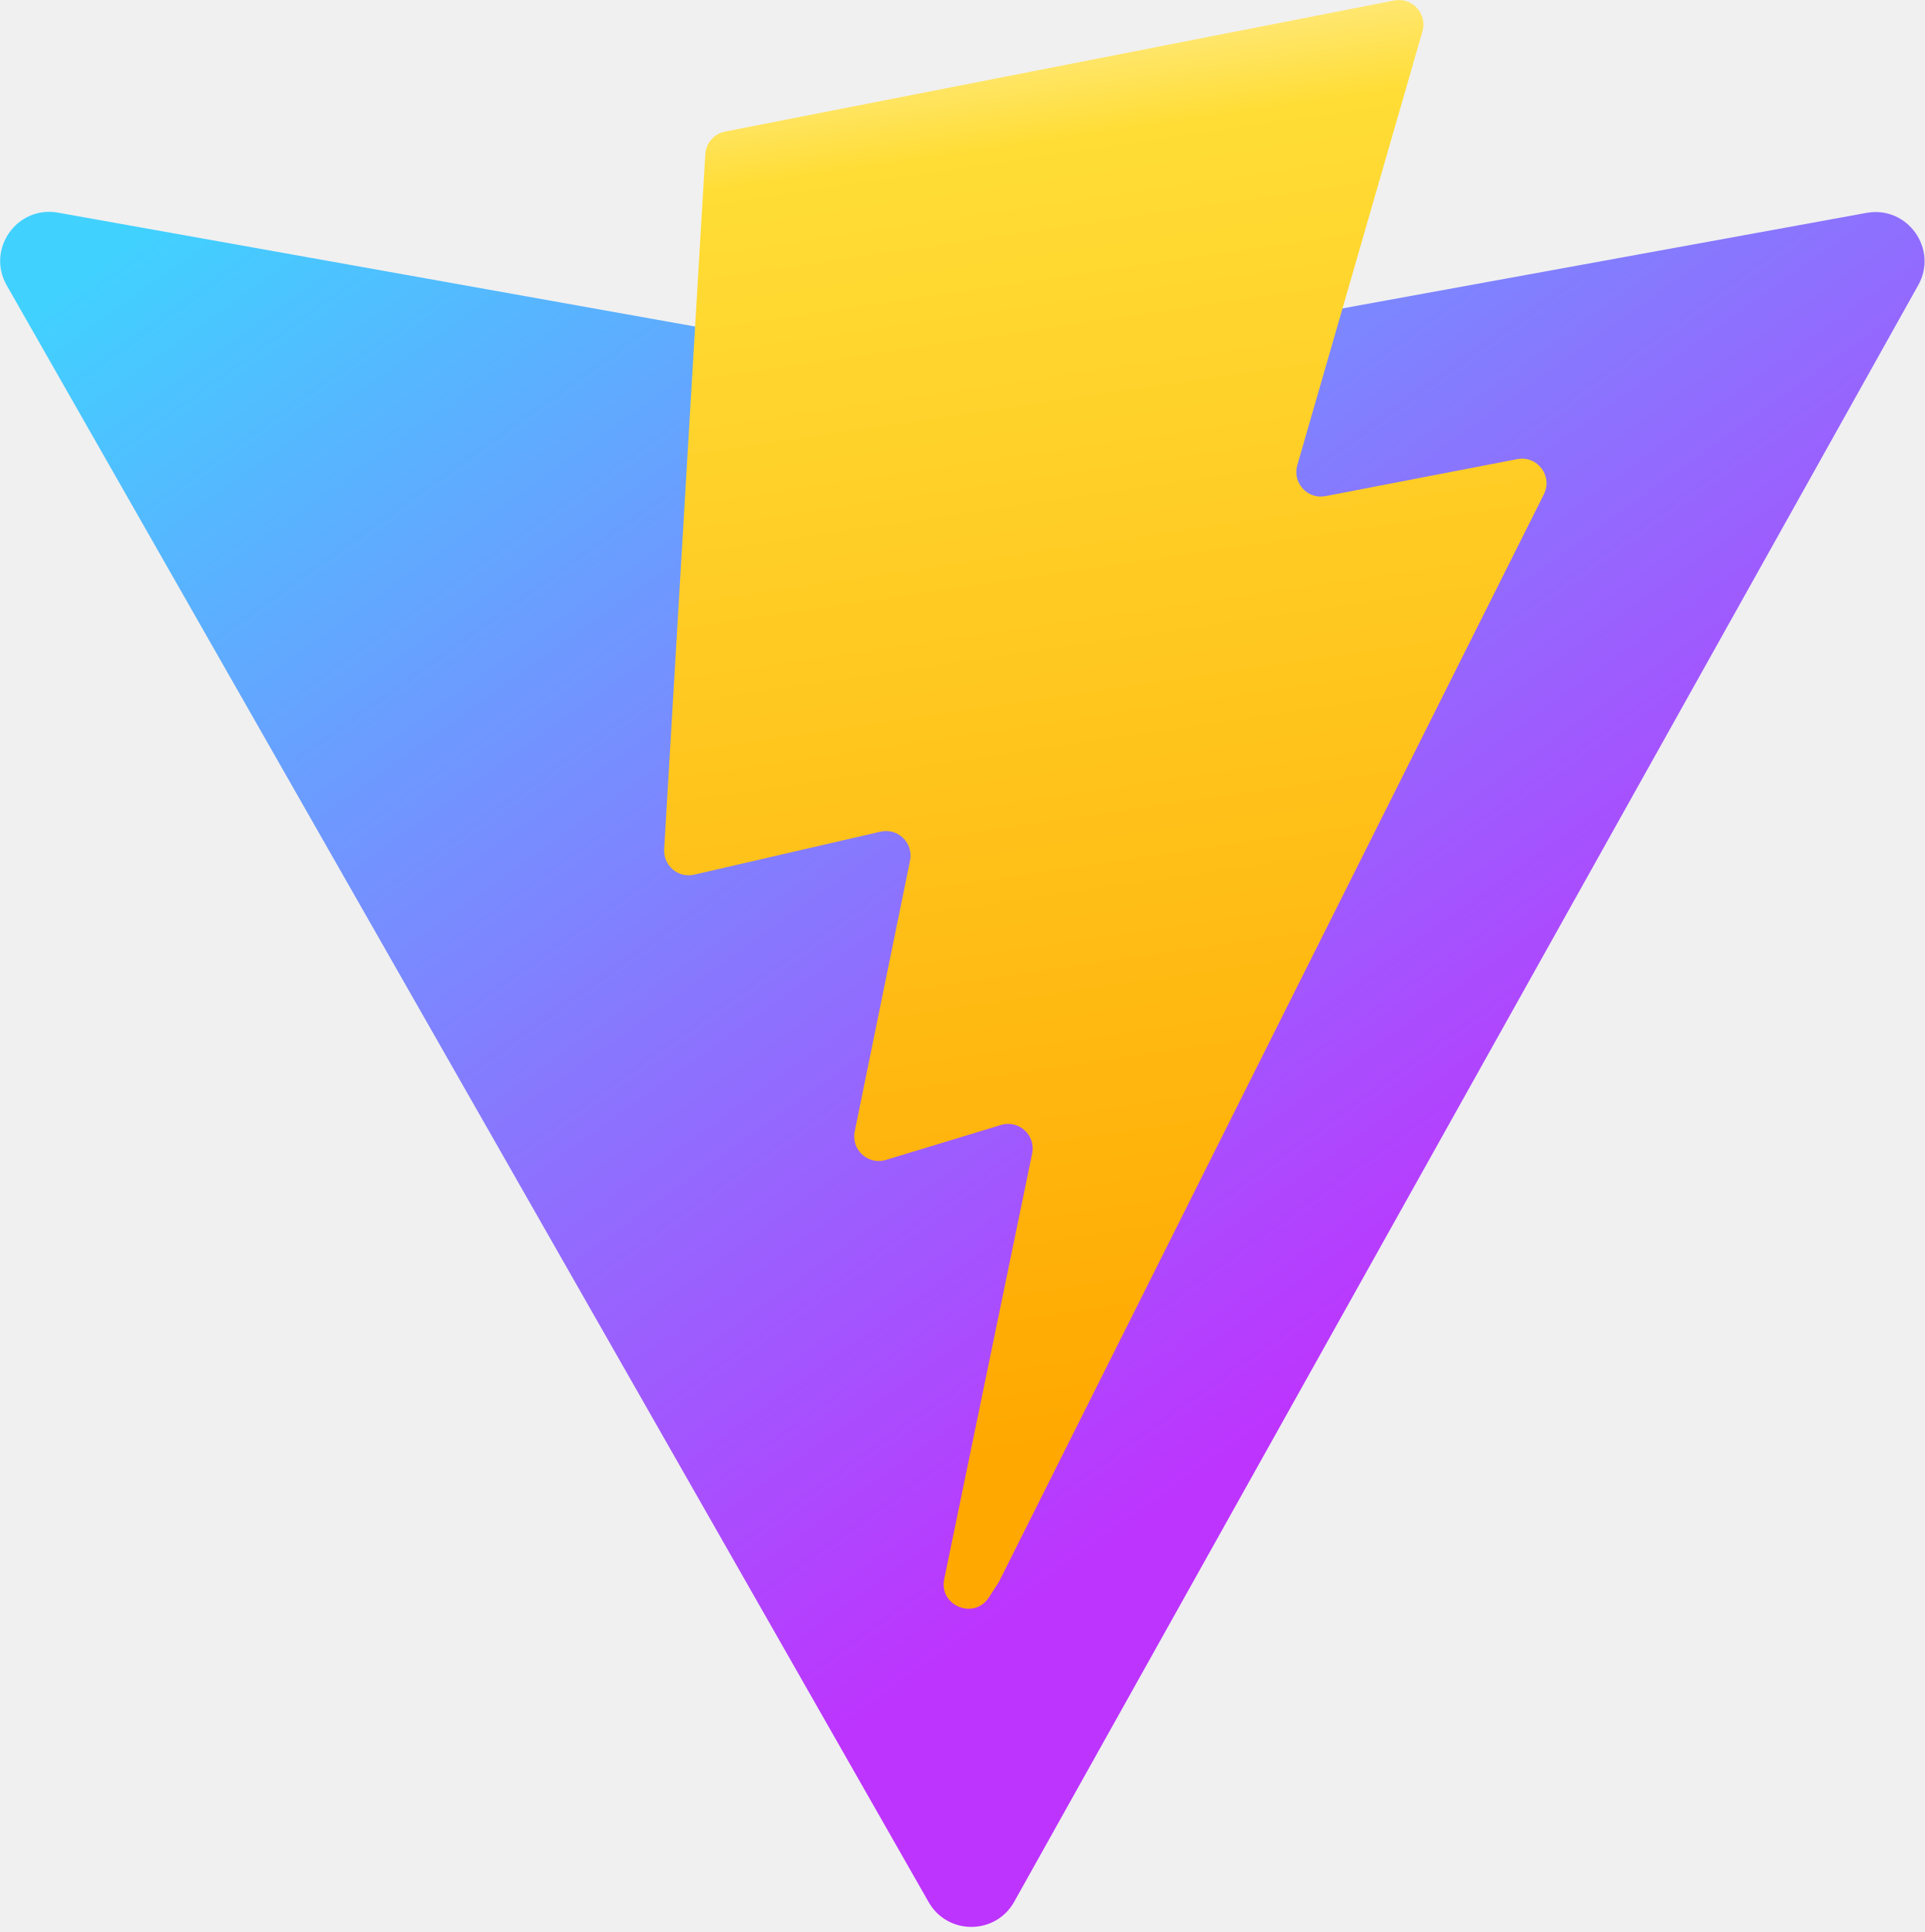
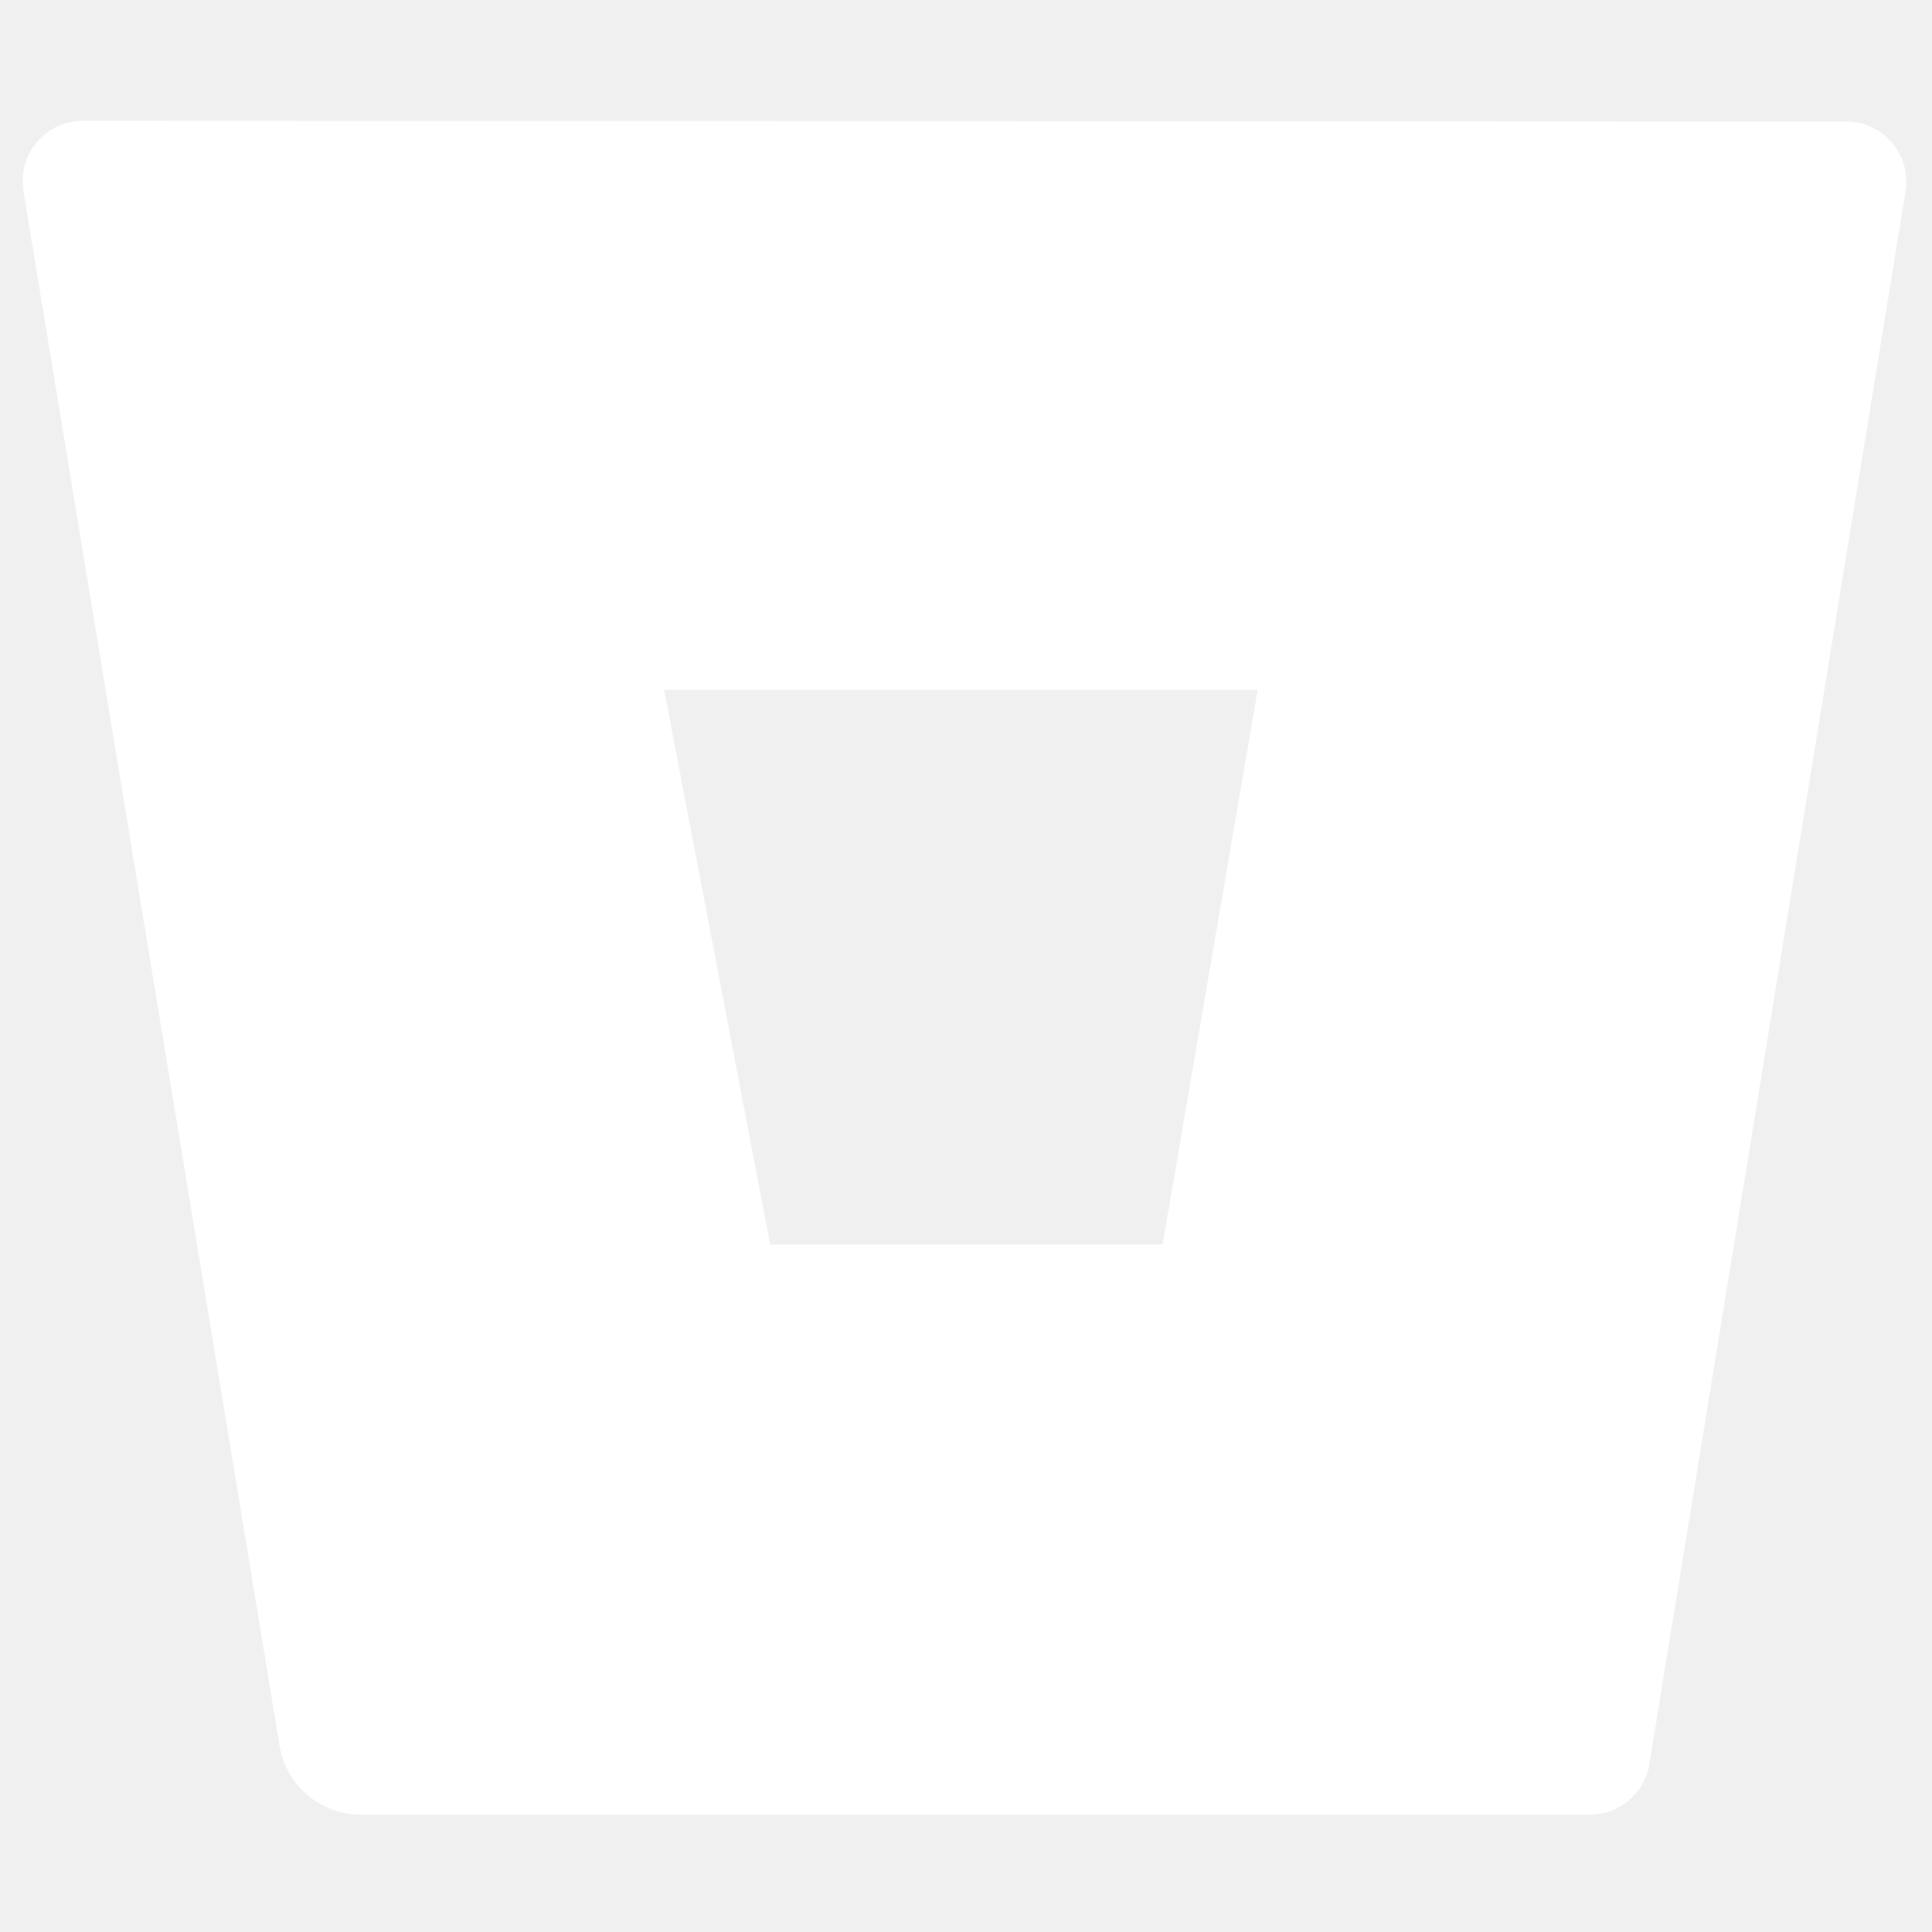
- <svg xmlns="http://www.w3.org/2000/svg" aria-hidden="true" role="img" class="iconify iconify--logos" width="31.88" height="32" preserveAspectRatio="xMidYMid meet" viewBox="0 0 256 257">
-   <defs>
-     <linearGradient id="IconifyId1813088fe1fbc01fb466" x1="-.828%" x2="57.636%" y1="7.652%" y2="78.411%">
-       <stop offset="0%" stop-color="#41D1FF" />
-       <stop offset="100%" stop-color="#BD34FE" />
-     </linearGradient>
-     <linearGradient id="IconifyId1813088fe1fbc01fb467" x1="43.376%" x2="50.316%" y1="2.242%" y2="89.03%">
-       <stop offset="0%" stop-color="#FFEA83" />
-       <stop offset="8.333%" stop-color="#FFDD35" />
-       <stop offset="100%" stop-color="#FFA800" />
-     </linearGradient>
-   </defs>
-   <path fill="url(#IconifyId1813088fe1fbc01fb466)" d="M255.153 37.938L134.897 252.976c-2.483 4.44-8.862 4.466-11.382.048L.875 37.958c-2.746-4.814 1.371-10.646 6.827-9.67l120.385 21.517a6.537 6.537 0 0 0 2.322-.004l117.867-21.483c5.438-.991 9.574 4.796 6.877 9.62Z" />
-   <path fill="url(#IconifyId1813088fe1fbc01fb467)" d="M185.432.063L96.44 17.501a3.268 3.268 0 0 0-2.634 3.014l-5.474 92.456a3.268 3.268 0 0 0 3.997 3.378l24.777-5.718c2.318-.535 4.413 1.507 3.936 3.838l-7.361 36.047c-.495 2.426 1.782 4.5 4.151 3.78l15.304-4.649c2.372-.72 4.652 1.36 4.15 3.788l-11.698 56.621c-.732 3.542 3.979 5.473 5.943 2.437l1.313-2.028l72.516-144.72c1.215-2.423-.88-5.186-3.54-4.672l-25.505 4.922c-2.396.462-4.435-1.77-3.759-4.114l16.646-57.705c.677-2.35-1.37-4.583-3.769-4.113Z" />
+ <svg xmlns="http://www.w3.org/2000/svg" height="32" width="32" viewBox="0 0 512 512" fill="#ffffff">
+   <path d="M22.2 32A16 16 0 0 0 6 47.8a26.4 26.4 0 0 0 .2 2.8l67.9 412.1a21.8 21.8 0 0 0 21.3 18.2h325.7a16 16 0 0 0 16-13.4L505 50.7a16 16 0 0 0 -13.2-18.3 24.6 24.6 0 0 0 -2.8-.2L22.2 32zm285.9 297.8h-104l-28.1-147h157.3l-25.2 147z" />
</svg>
